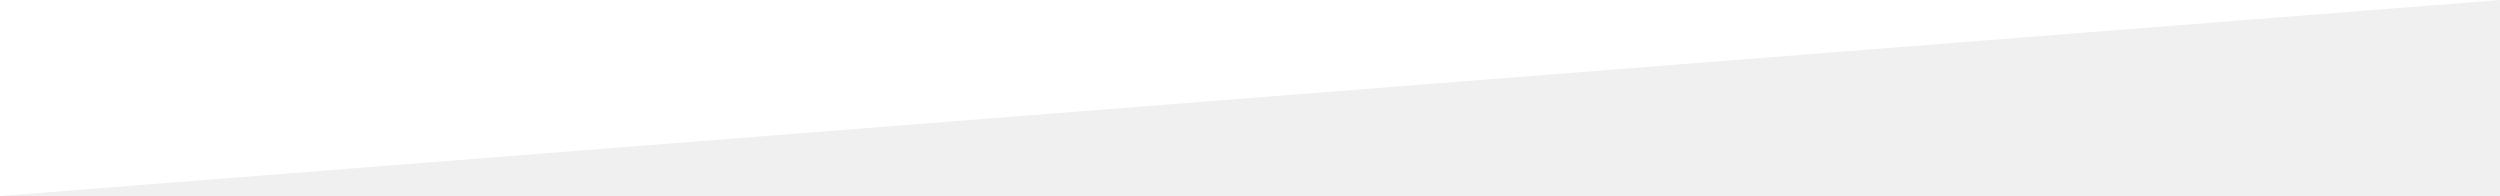
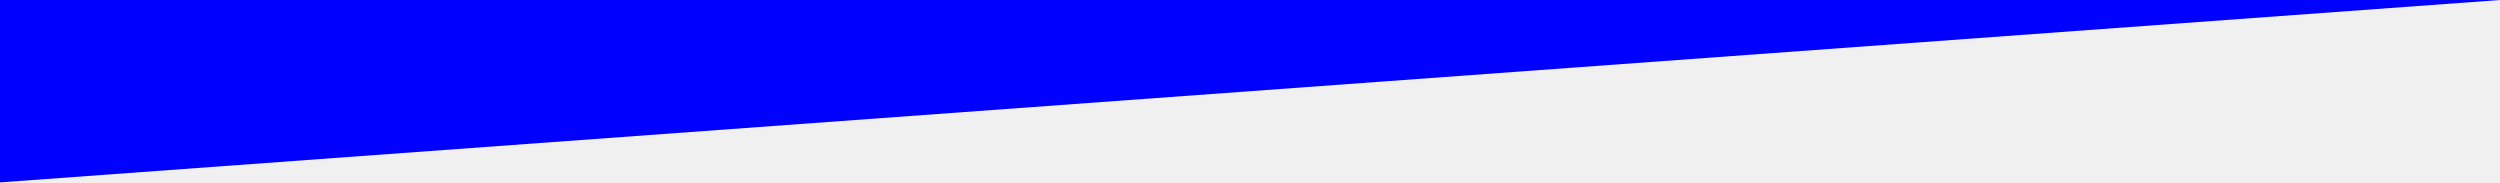
- <svg xmlns="http://www.w3.org/2000/svg" version="1.0" id="Layer_1" x="0px" y="0px" width="1200px" height="94.074px" viewBox="0 0 1200 94.074" enable-background="new 0 0 1200 94.074" xml:space="preserve">
-   <polygon fill="#ffffff" points="1200,0 0,0 0,94.074 " />
+ <svg xmlns="http://www.w3.org/2000/svg" version="1.0" id="Layer_1" x="0px" y="0px" width="1920px" height="140.074px" viewBox="0 0 1920 140.074" enable-background="new 0 0 1920 140.074" xml:space="preserve">
+   <polygon fill="blue" points="1920,0 0,0 0,140.074 " />
</svg>
